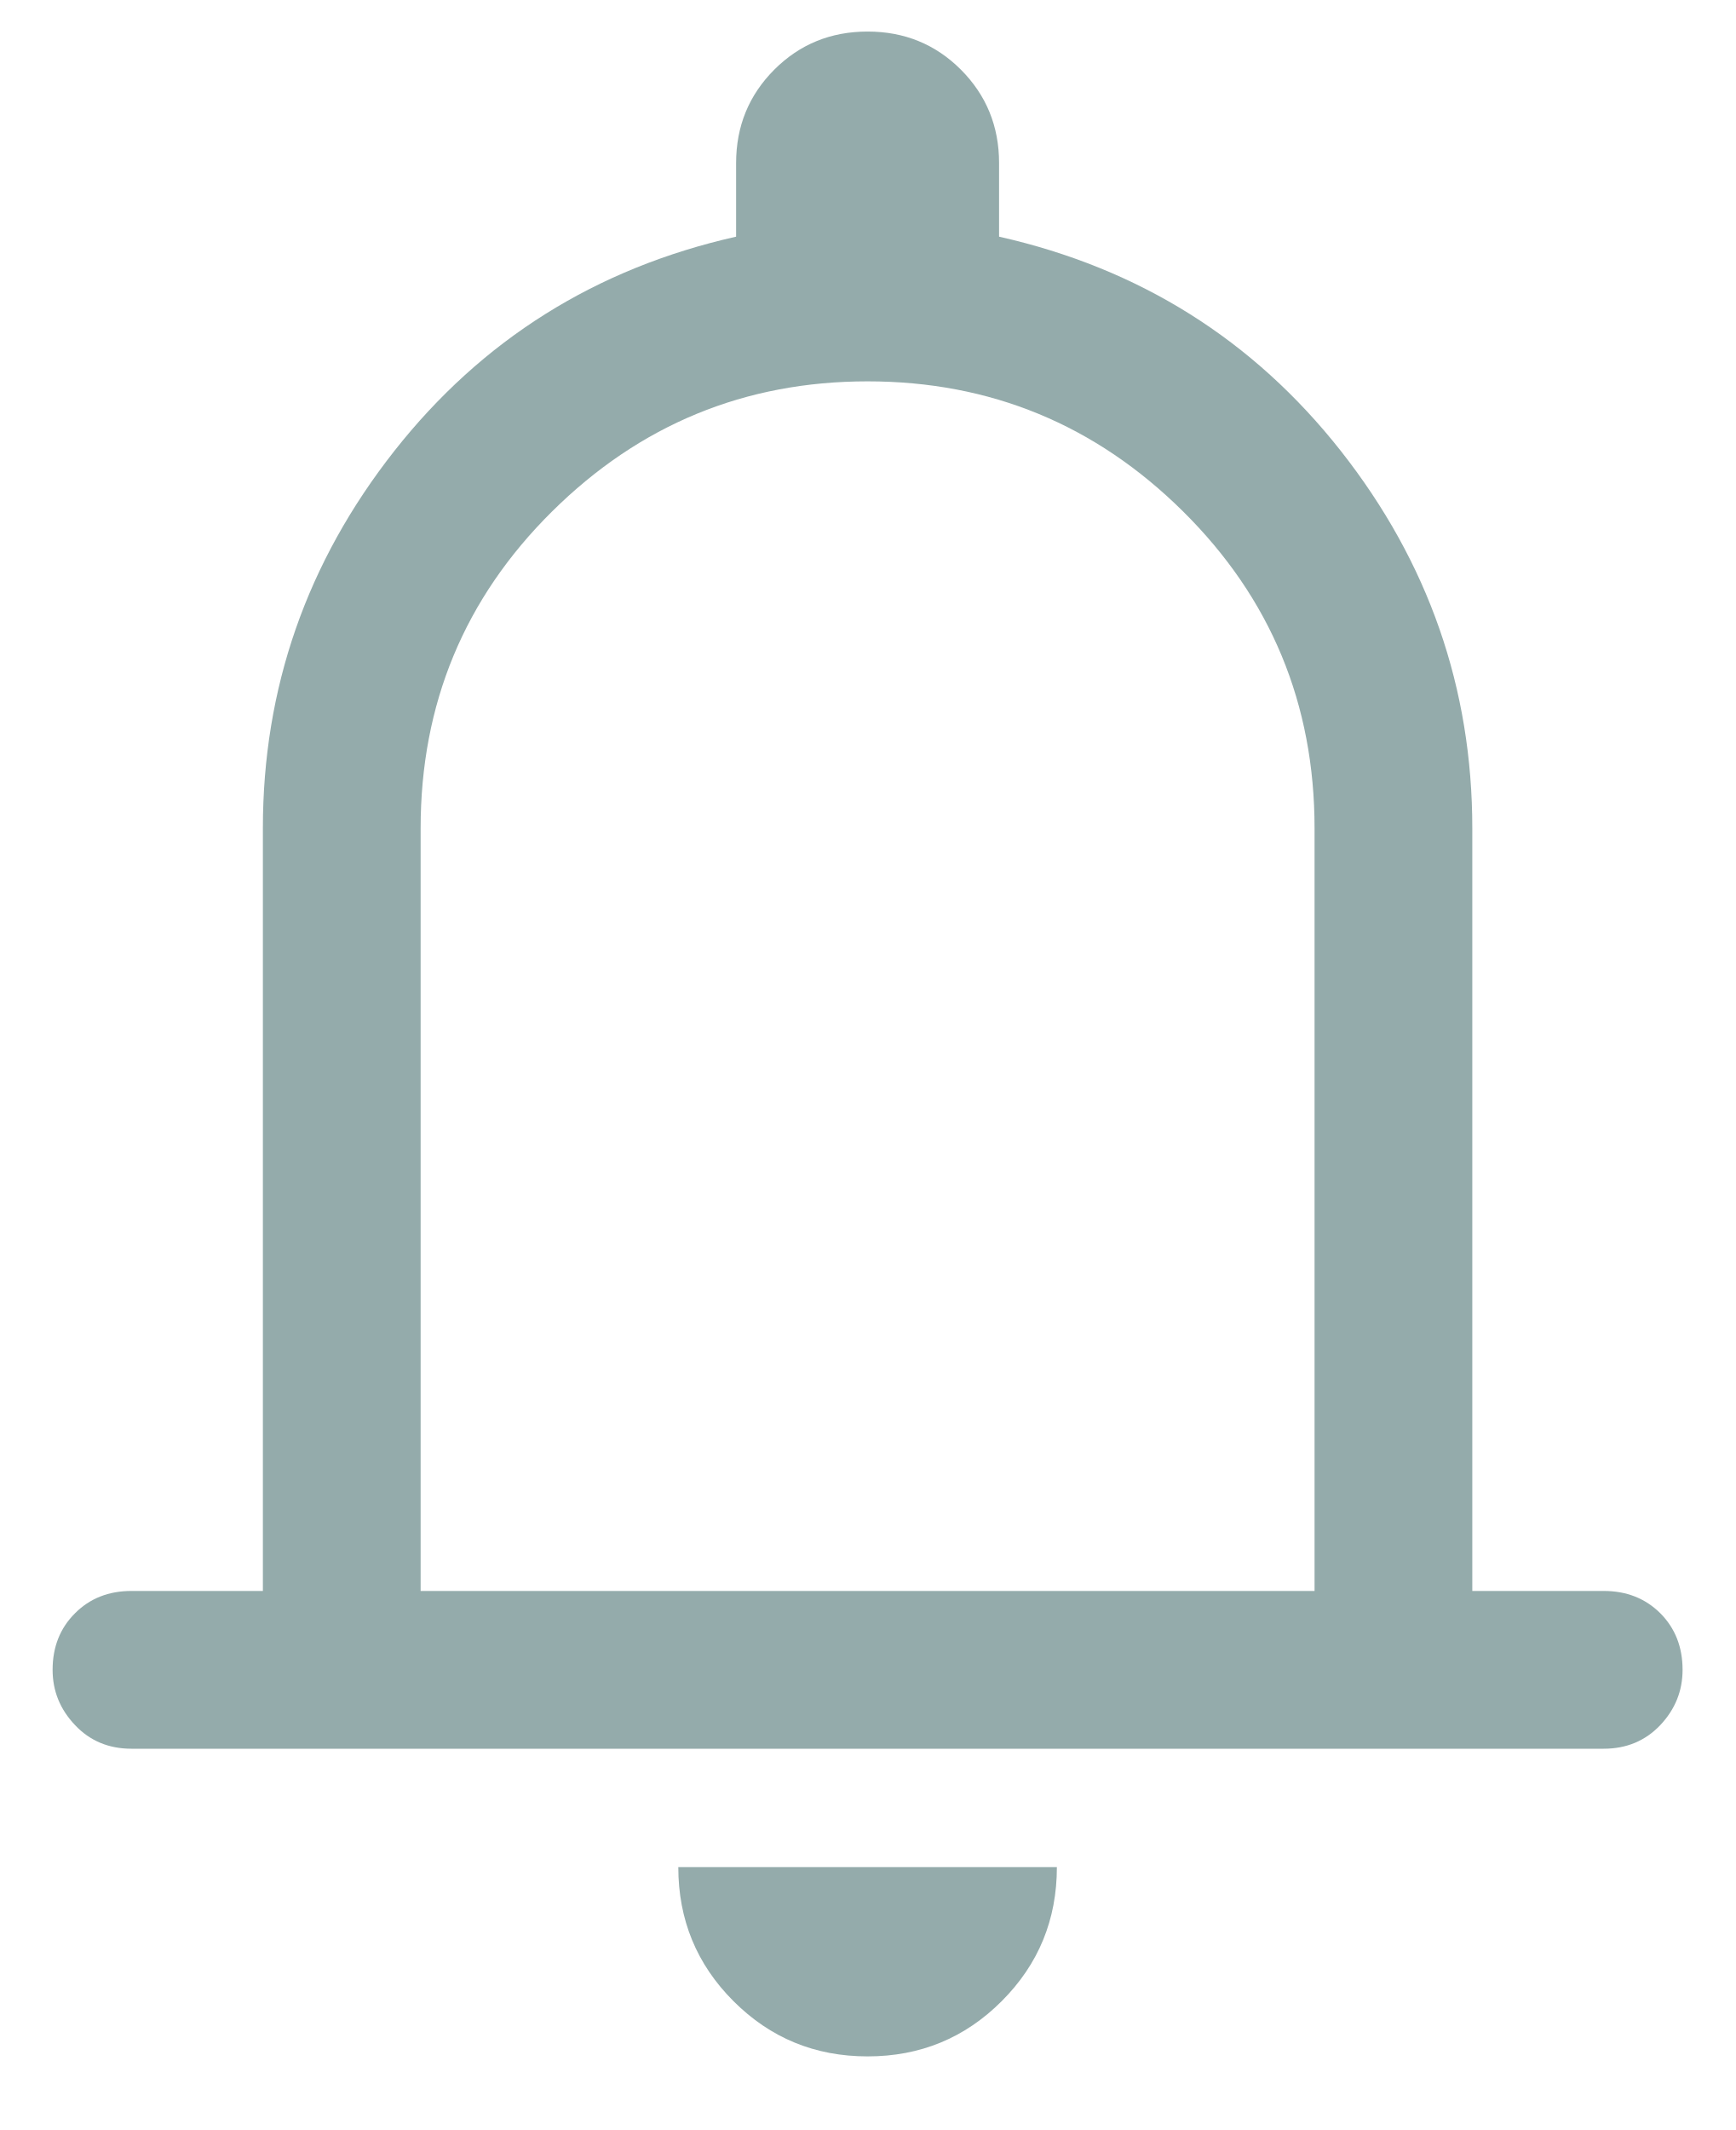
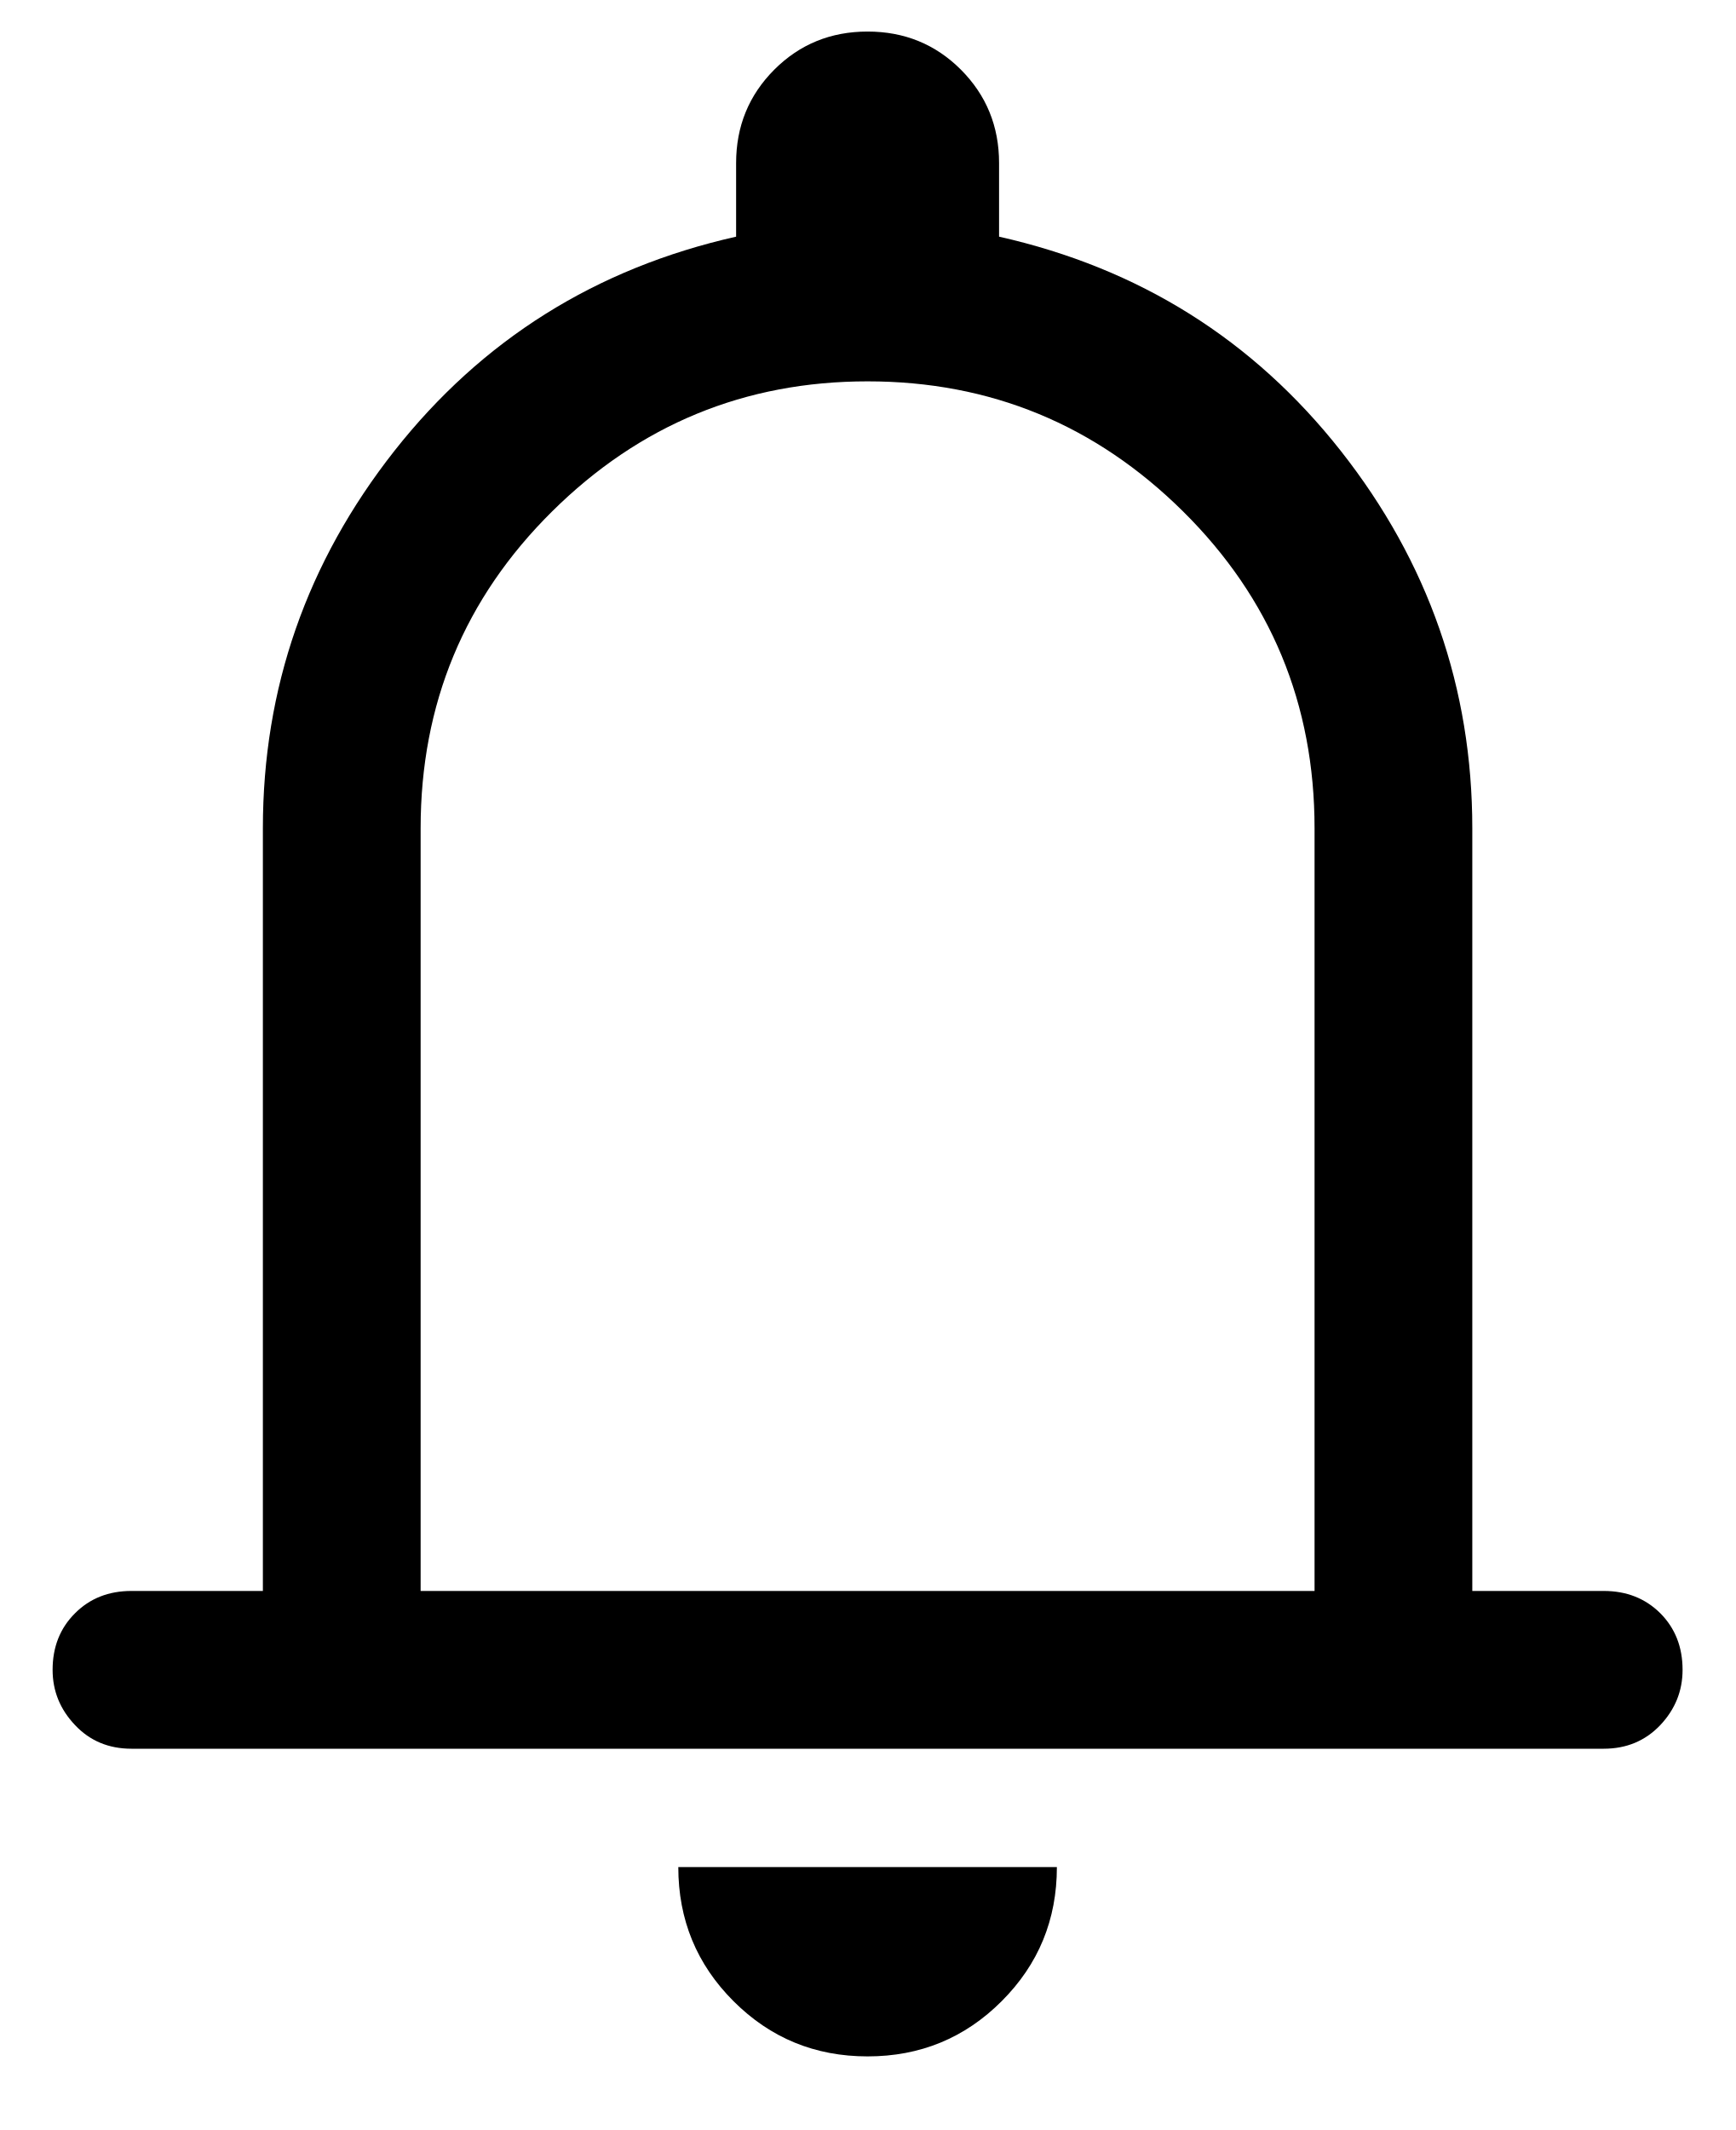
- <svg xmlns="http://www.w3.org/2000/svg" viewBox="0 0 22 27" fill="none">
-   <path d="M1.667 22.167C1.378 22.167 1.139 22.067 0.951 21.867C0.761 21.667 0.667 21.434 0.667 21.167C0.667 20.878 0.761 20.639 0.951 20.45C1.139 20.261 1.378 20.167 1.667 20.167H3.333V10.5C3.333 8.723 3.889 7.128 5 5.716C6.111 4.306 7.556 3.4 9.333 3V2.067C9.333 1.6 9.495 1.206 9.817 0.883C10.139 0.561 10.533 0.4 11 0.4C11.467 0.4 11.861 0.561 12.183 0.883C12.505 1.206 12.667 1.6 12.667 2.067V3C14.444 3.4 15.889 4.306 17 5.716C18.111 7.128 18.667 8.723 18.667 10.5V20.167H20.333C20.622 20.167 20.861 20.261 21.051 20.45C21.239 20.639 21.333 20.878 21.333 21.167C21.333 21.434 21.239 21.667 21.051 21.867C20.861 22.067 20.622 22.167 20.333 22.167H1.667ZM11 26.067C10.333 26.067 9.767 25.834 9.3 25.367C8.833 24.9 8.6 24.334 8.6 23.667H13.4C13.4 24.334 13.167 24.9 12.7 25.367C12.233 25.834 11.667 26.067 11 26.067ZM5.333 20.167H16.667V10.5C16.667 8.923 16.111 7.583 15 6.483C13.889 5.383 12.556 4.834 11 4.834C9.444 4.834 8.111 5.383 7 6.483C5.889 7.583 5.333 8.923 5.333 10.5V20.167Z" fill="#94ABAB" />
+ <svg xmlns="http://www.w3.org/2000/svg" viewBox="0 0 22 27" fill="currentColor">
+   <path d="M1.667 22.167C1.378 22.167 1.139 22.067 0.951 21.867C0.761 21.667 0.667 21.434 0.667 21.167C0.667 20.878 0.761 20.639 0.951 20.45C1.139 20.261 1.378 20.167 1.667 20.167H3.333V10.5C3.333 8.723 3.889 7.128 5 5.716C6.111 4.306 7.556 3.4 9.333 3V2.067C9.333 1.6 9.495 1.206 9.817 0.883C10.139 0.561 10.533 0.4 11 0.4C11.467 0.4 11.861 0.561 12.183 0.883C12.505 1.206 12.667 1.6 12.667 2.067V3C14.444 3.4 15.889 4.306 17 5.716C18.111 7.128 18.667 8.723 18.667 10.5V20.167H20.333C20.622 20.167 20.861 20.261 21.051 20.45C21.239 20.639 21.333 20.878 21.333 21.167C21.333 21.434 21.239 21.667 21.051 21.867C20.861 22.067 20.622 22.167 20.333 22.167H1.667ZM11 26.067C10.333 26.067 9.767 25.834 9.3 25.367C8.833 24.9 8.6 24.334 8.6 23.667H13.4C13.4 24.334 13.167 24.9 12.7 25.367C12.233 25.834 11.667 26.067 11 26.067ZM5.333 20.167H16.667V10.5C16.667 8.923 16.111 7.583 15 6.483C13.889 5.383 12.556 4.834 11 4.834C9.444 4.834 8.111 5.383 7 6.483C5.889 7.583 5.333 8.923 5.333 10.5V20.167Z" fill="currentColor" />
</svg>
